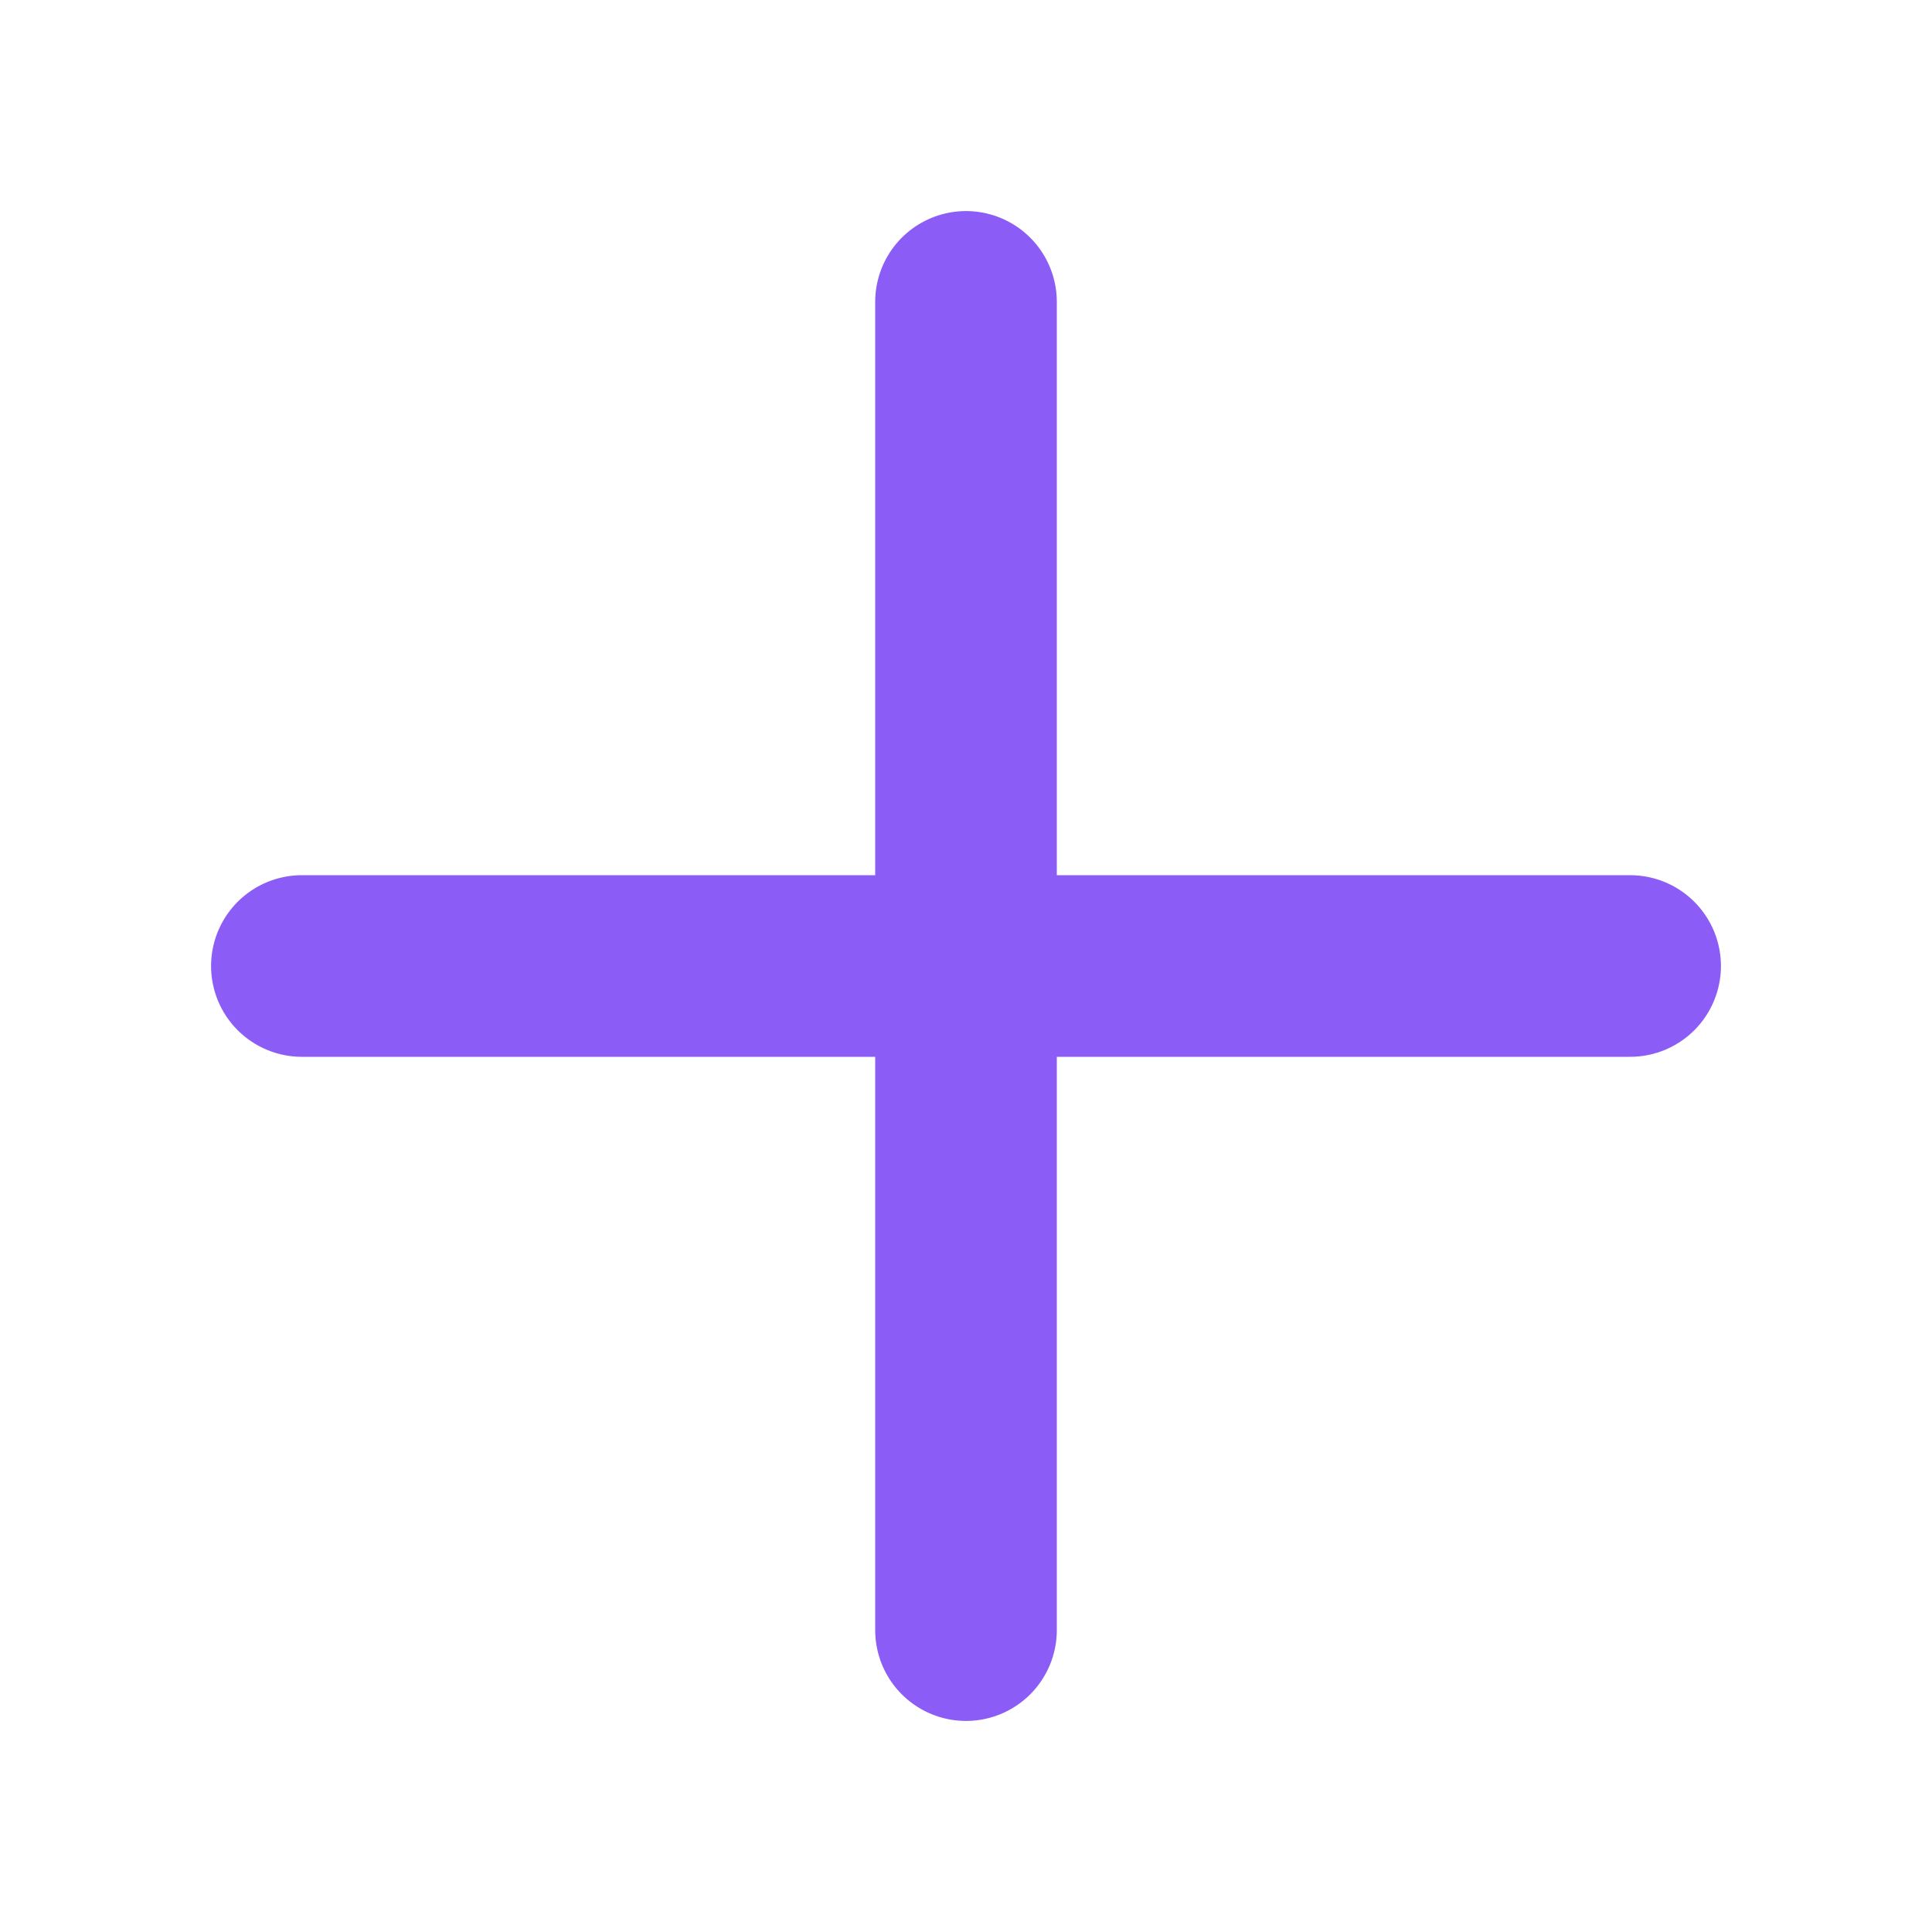
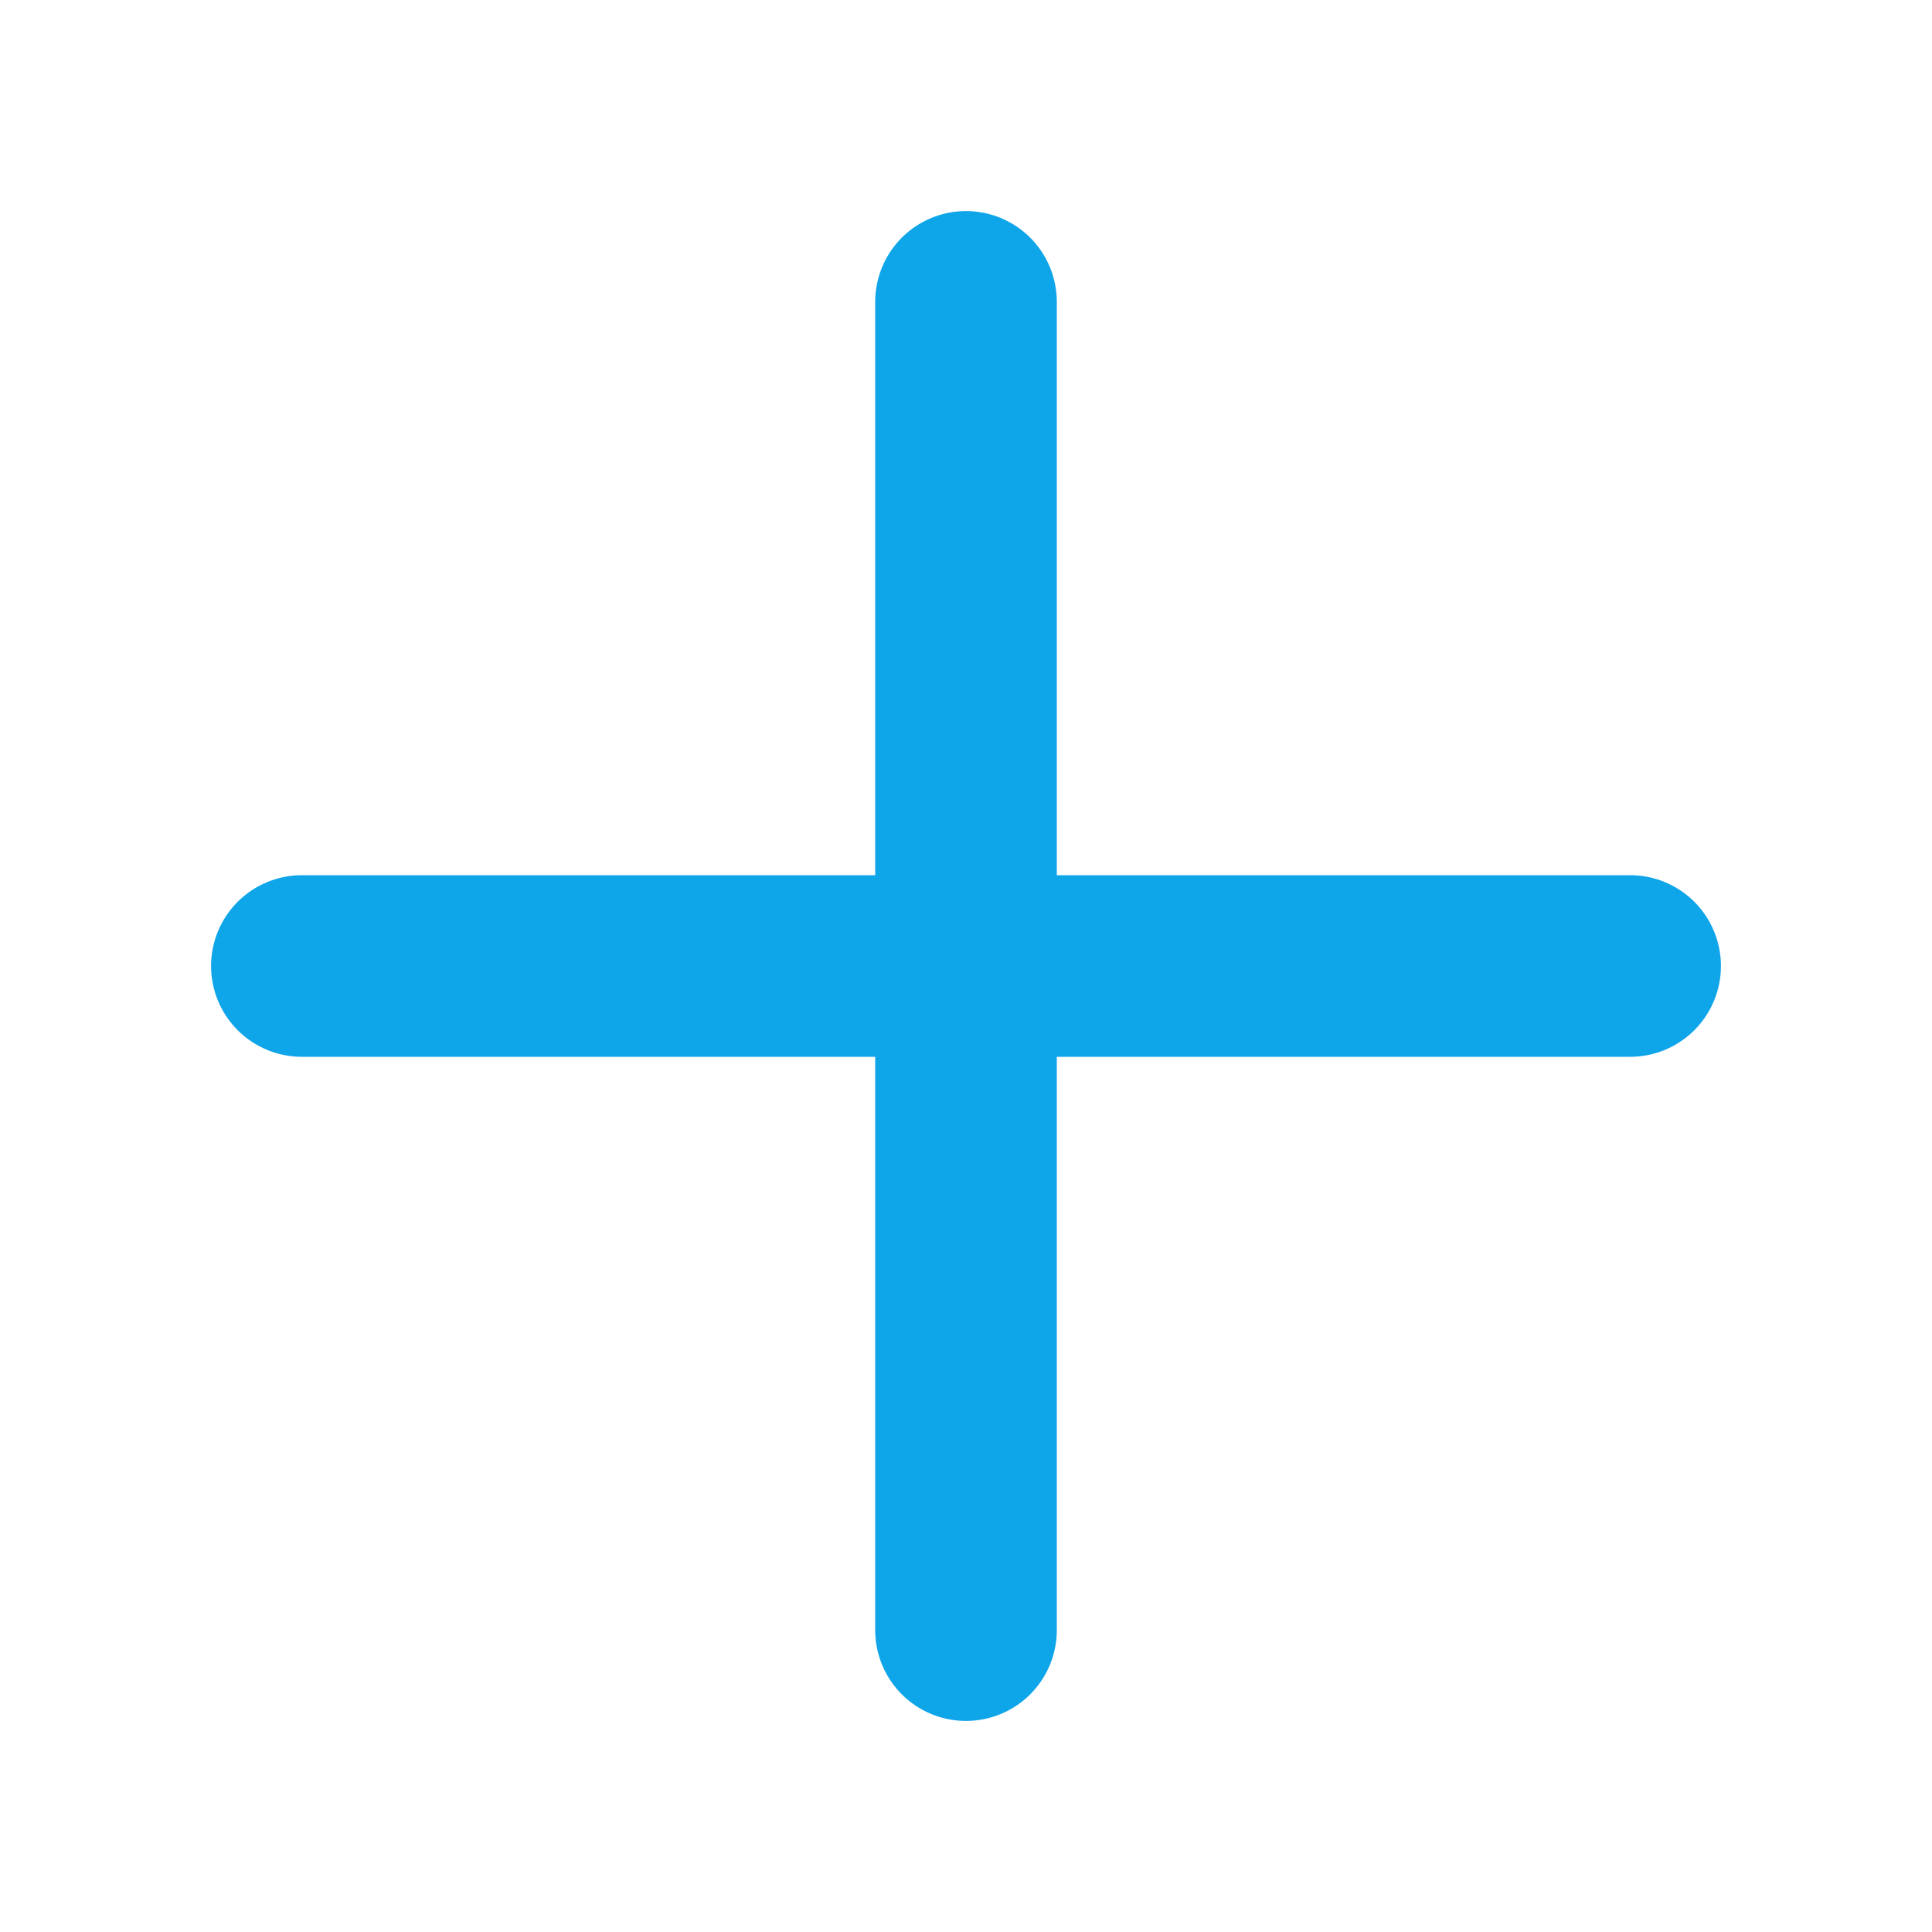
<svg xmlns="http://www.w3.org/2000/svg" width="20" height="20" viewBox="0 0 20 20" fill="none">
-   <path d="M3.125 10H16.875" stroke="#8B5CF6" stroke-width="1.88" stroke-linecap="round" stroke-linejoin="round" />
-   <path d="M10 3.125V16.875" stroke="#8B5CF6" stroke-width="1.88" stroke-linecap="round" stroke-linejoin="round" />
+   <path d="M3.125 10H16.875" stroke="#0EA5E9" stroke-width="1.88" stroke-linecap="round" stroke-linejoin="round" />
+   <path d="M10 3.125V16.875" stroke="#0EA5E9" stroke-width="1.88" stroke-linecap="round" stroke-linejoin="round" />
</svg>
